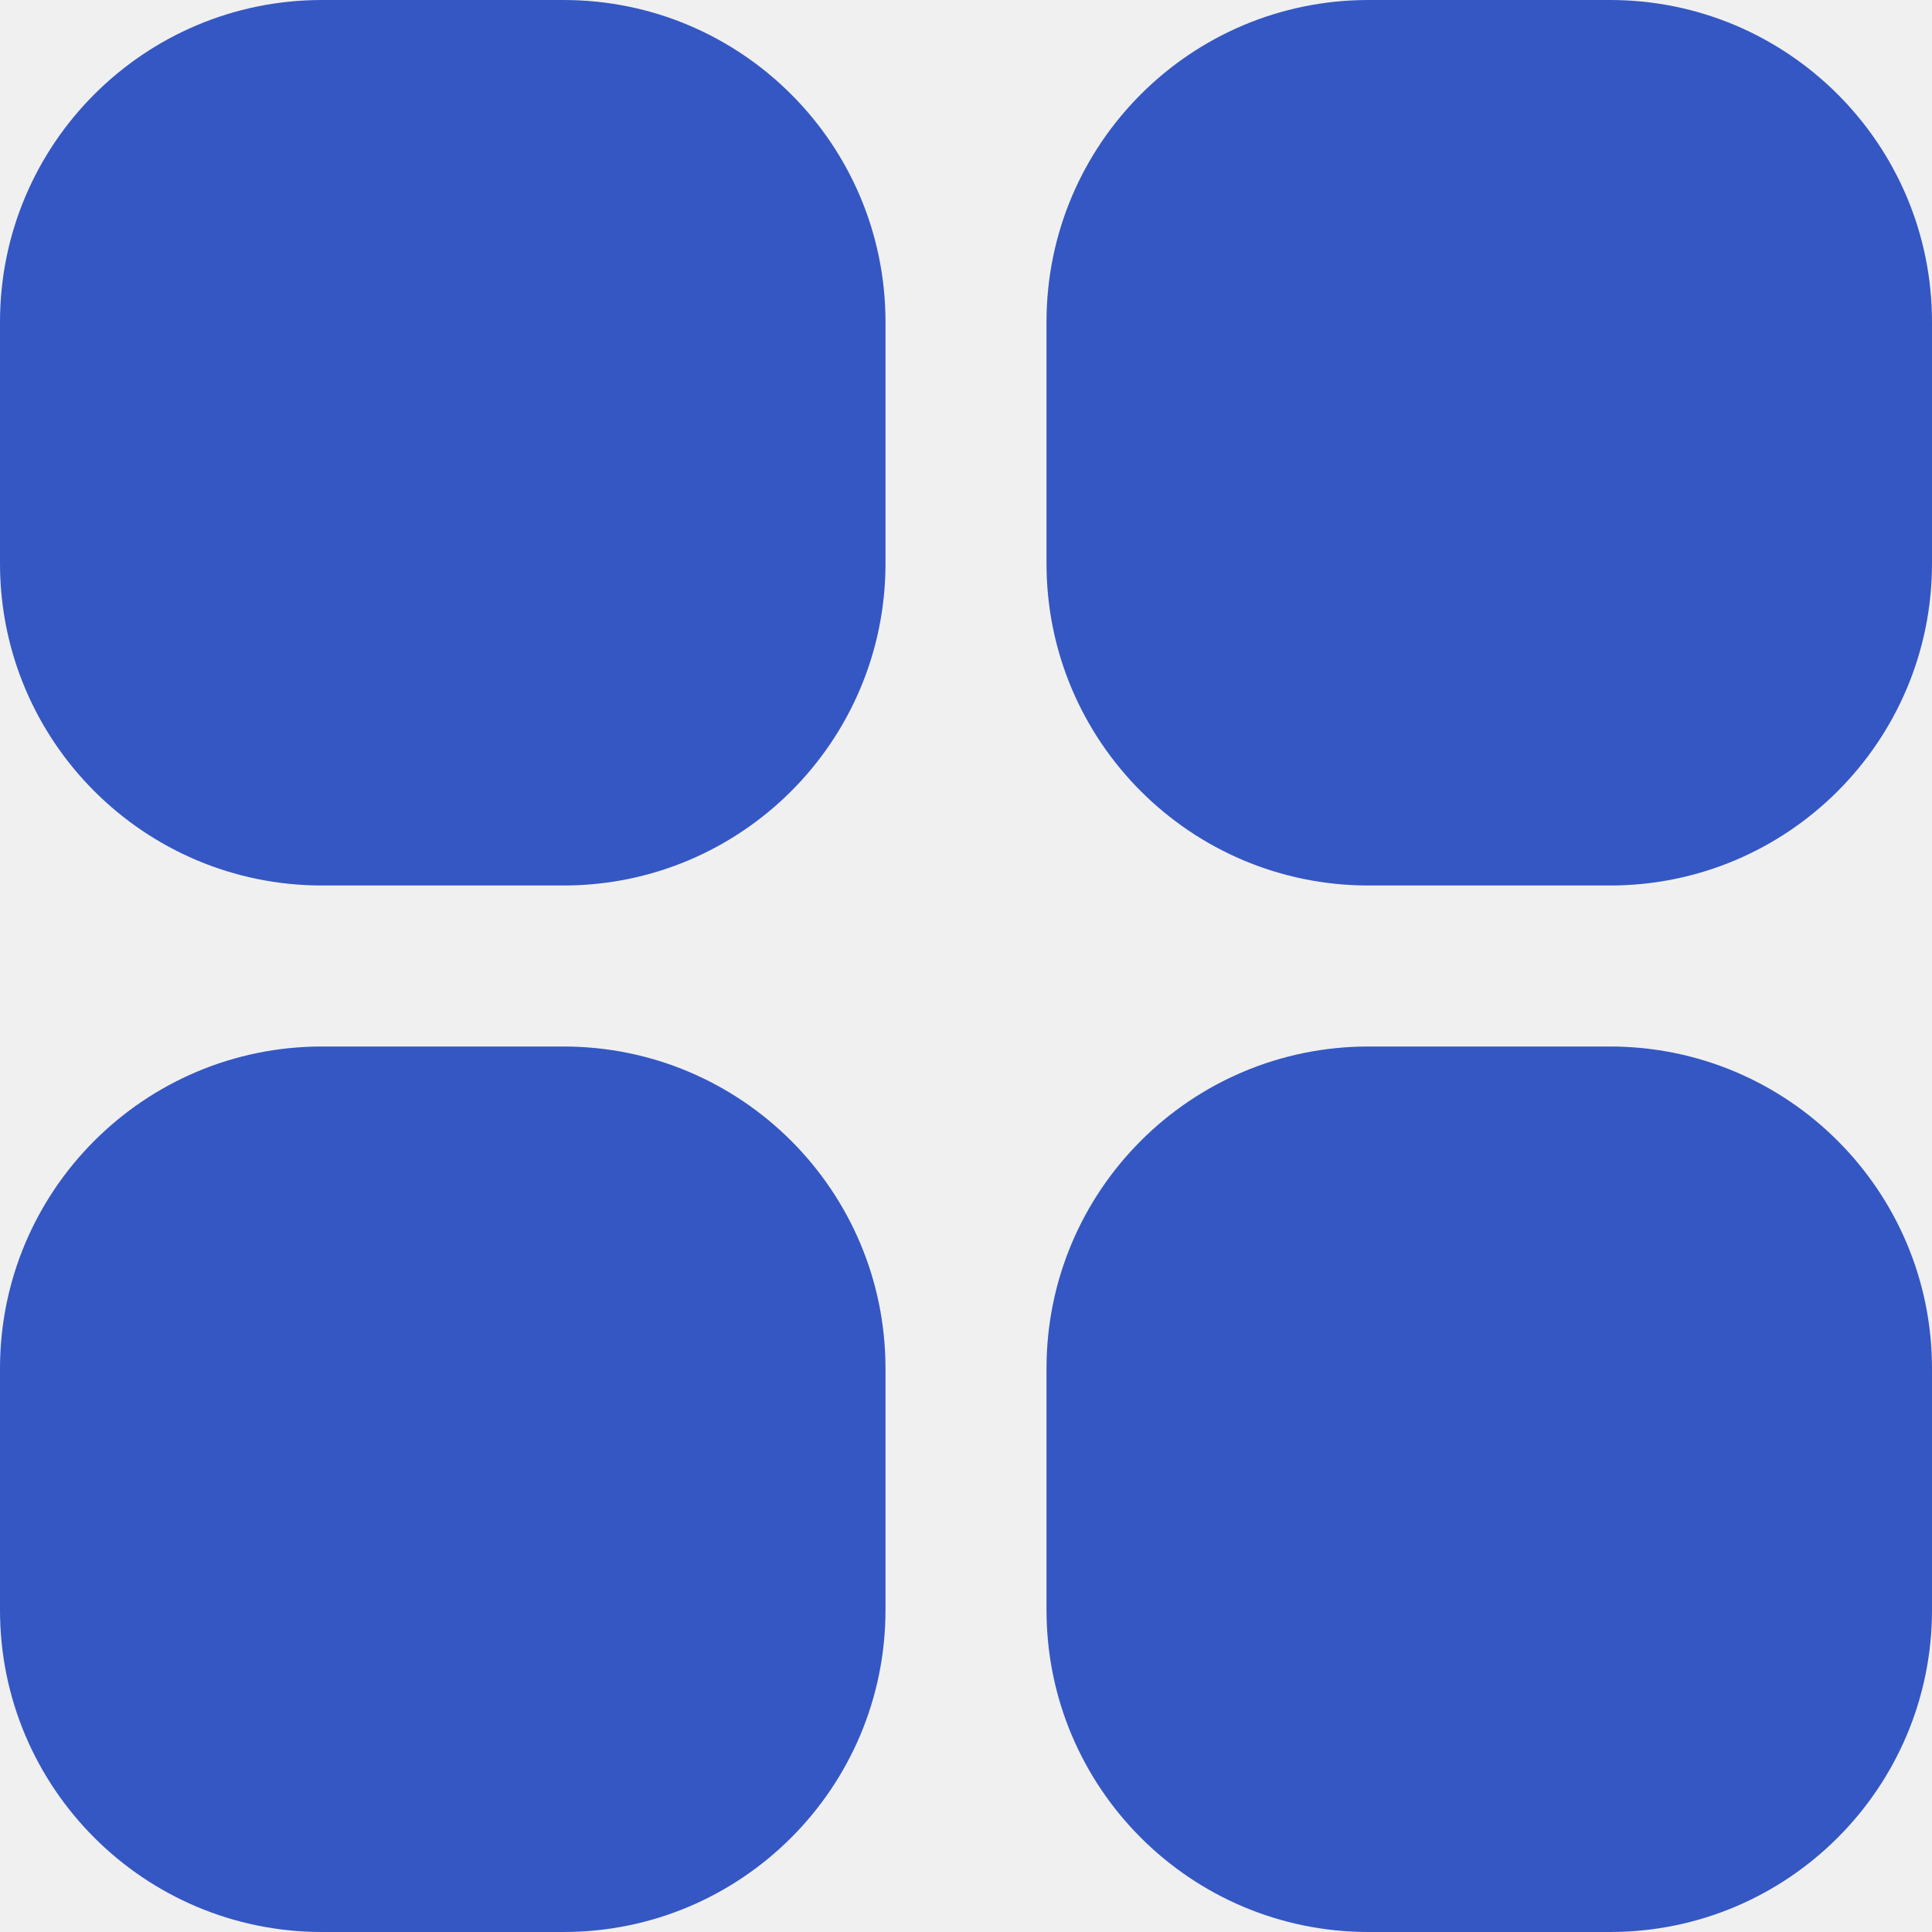
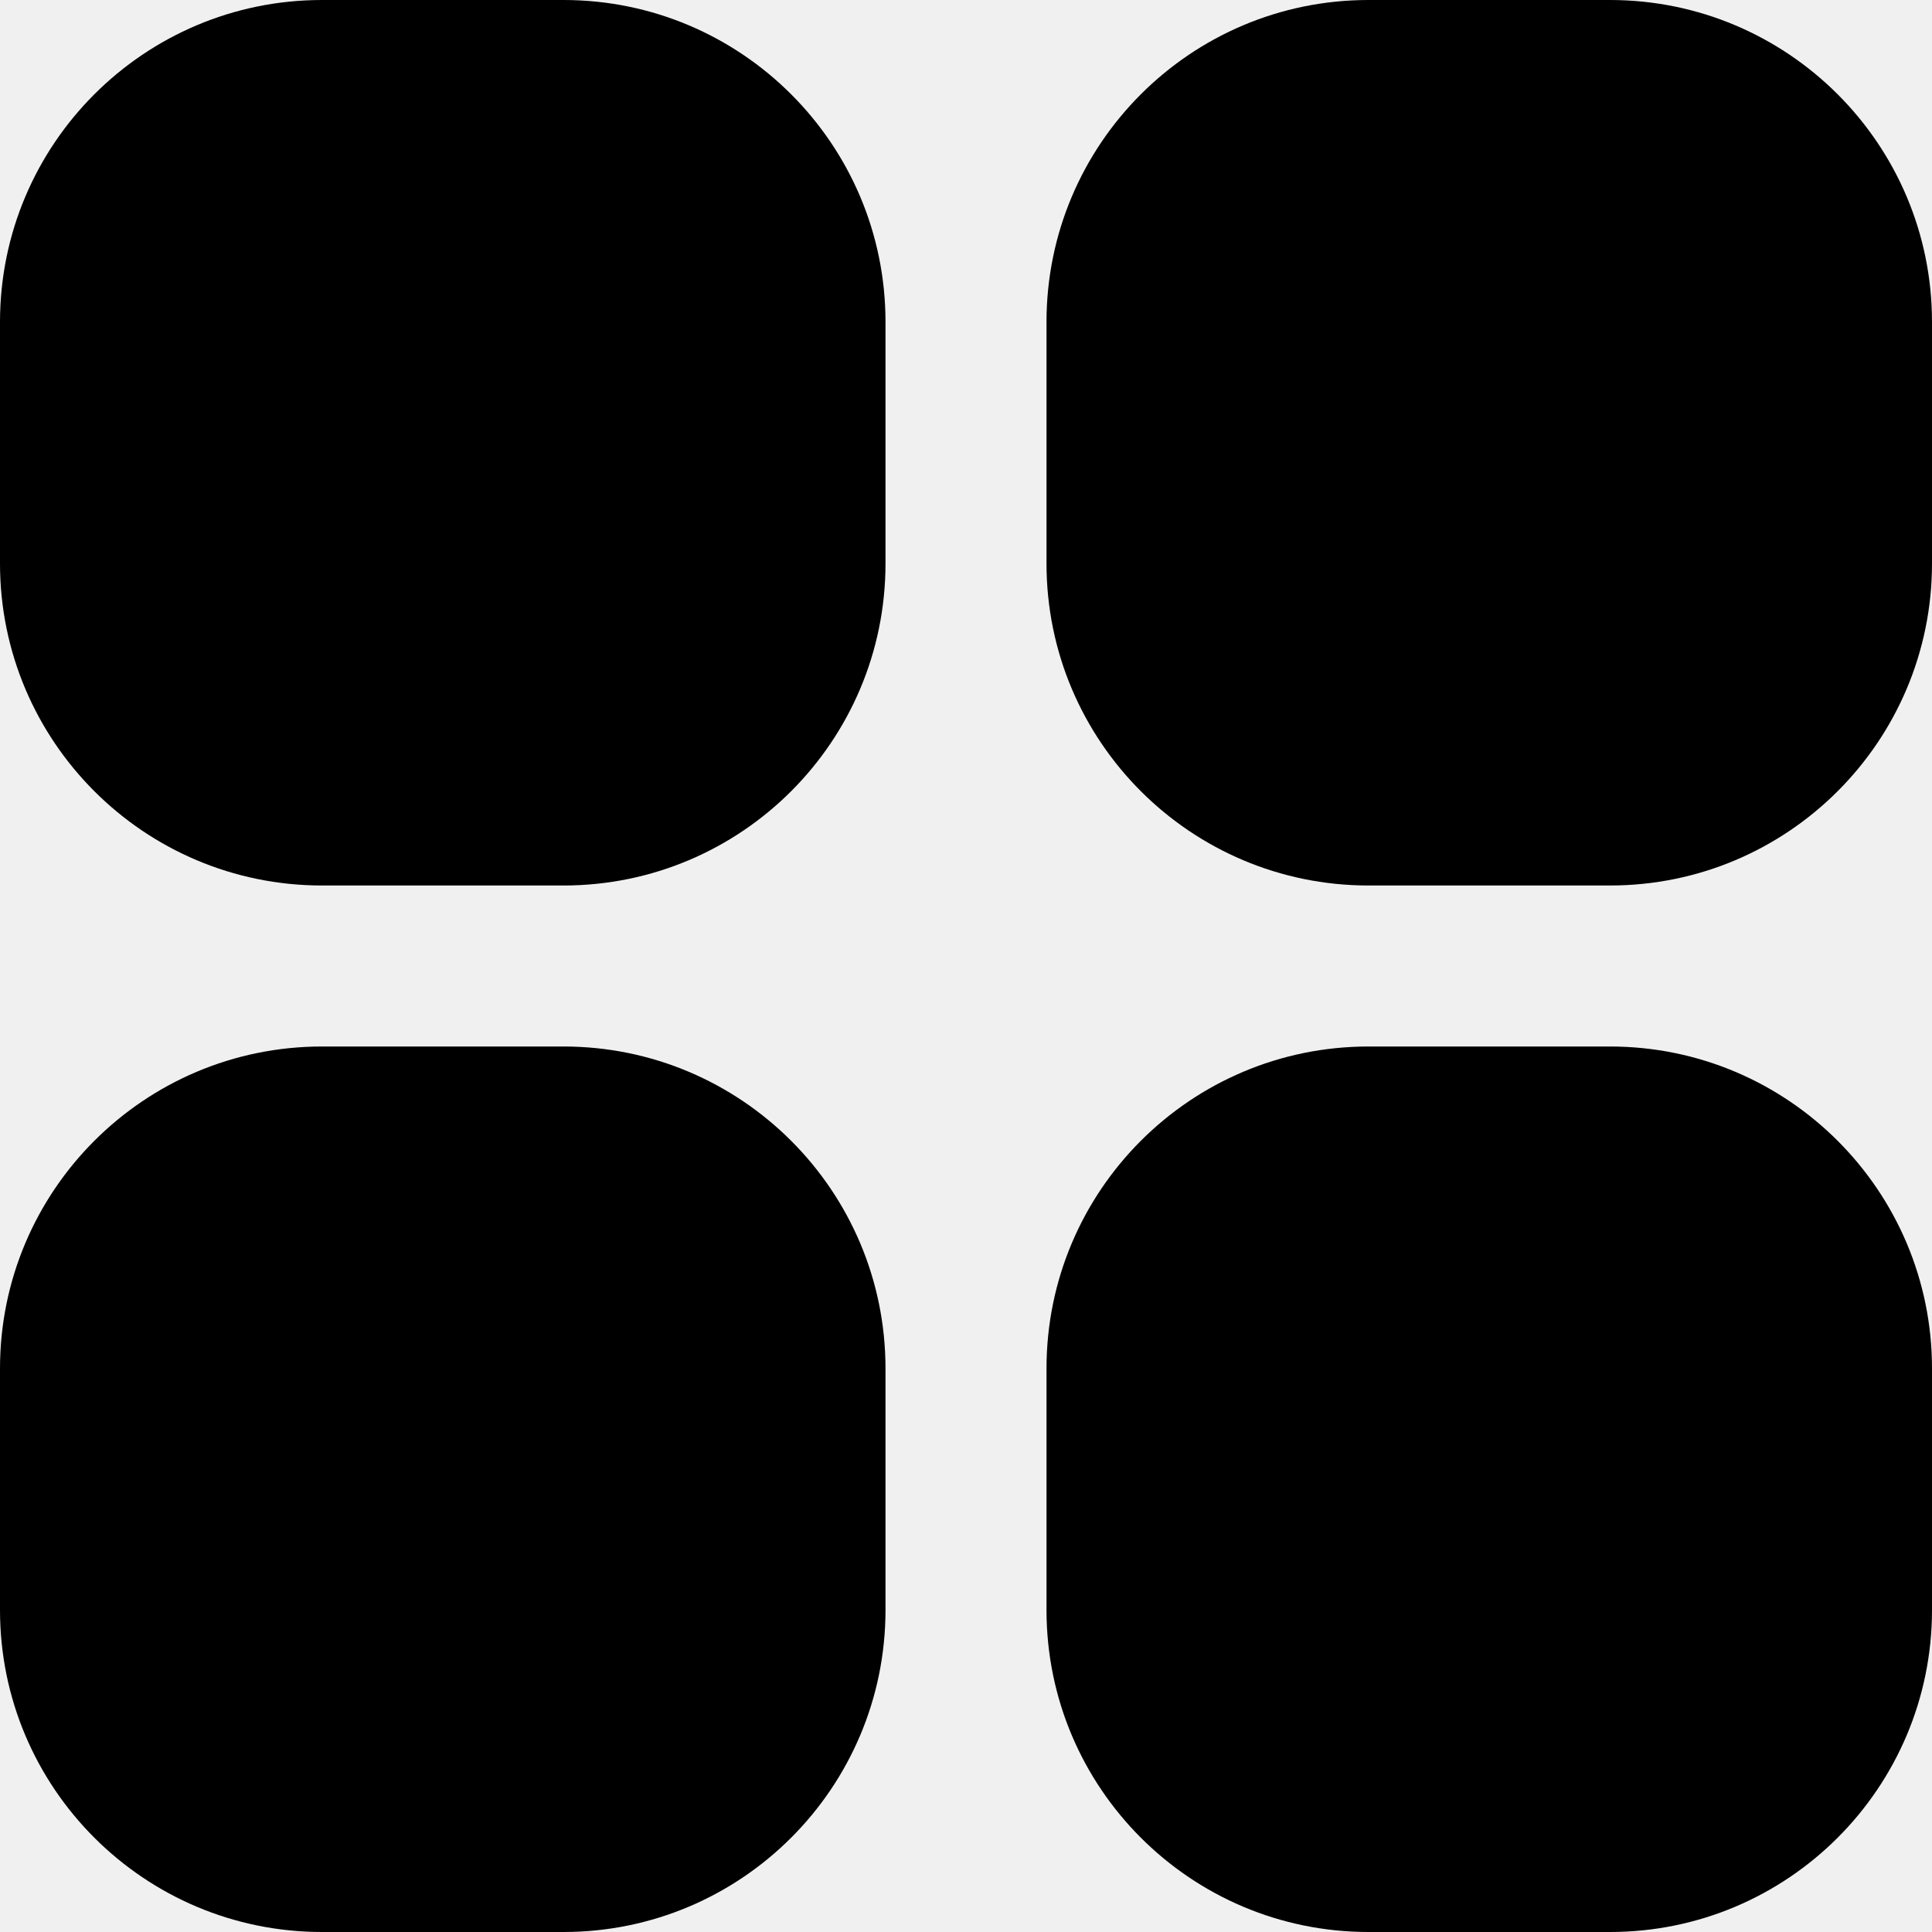
<svg xmlns="http://www.w3.org/2000/svg" width="24" height="24" viewBox="0 0 24 24" fill="none">
  <g clip-path="url(#clip0_2_279)">
-     <path d="M4 0H7C9.209 0 11 1.791 11 4V7C11 9.209 9.209 11 7 11H4C1.791 11 0 9.209 0 7V4C0 1.791 1.791 0 4 0Z" fill="#3557C3" />
-     <path d="M17 0H20C22.209 0 24 1.791 24 4V7C24 9.209 22.209 11 20 11H17C14.791 11 13 9.209 13 7V4C13 1.791 14.791 0 17 0Z" fill="#3557C3" />
-     <path d="M4 13H7C9.209 13 11 14.791 11 17V20C11 22.209 9.209 24 7 24H4C1.791 24 0 22.209 0 20V17C0 14.791 1.791 13 4 13Z" fill="#3557C3" />
-     <path d="M17 13H20C22.209 13 24 14.791 24 17V20C24 22.209 22.209 24 20 24H17C14.791 24 13 22.209 13 20V17C13 14.791 14.791 13 17 13Z" fill="#3557C3" />
+     <path d="M4 0H7C9.209 0 11 1.791 11 4V7C11 9.209 9.209 11 7 11H4C1.791 11 0 9.209 0 7V4C0 1.791 1.791 0 4 0Z" fill="currentColor" />
+     <path d="M17 0H20C22.209 0 24 1.791 24 4V7C24 9.209 22.209 11 20 11H17C14.791 11 13 9.209 13 7V4C13 1.791 14.791 0 17 0Z" fill="currentColor" />
+     <path d="M4 13H7C9.209 13 11 14.791 11 17V20C11 22.209 9.209 24 7 24H4C1.791 24 0 22.209 0 20V17C0 14.791 1.791 13 4 13Z" fill="currentColor" />
+     <path d="M17 13H20C22.209 13 24 14.791 24 17V20C24 22.209 22.209 24 20 24H17C14.791 24 13 22.209 13 20V17C13 14.791 14.791 13 17 13Z" fill="currentColor" />
  </g>
  <defs>
    <clipPath id="clip0_2_279">
-       <rect width="24" height="24" fill="white" />
+       <rect width="24" height="24" fill="currentColor" />
    </clipPath>
  </defs>
</svg>
